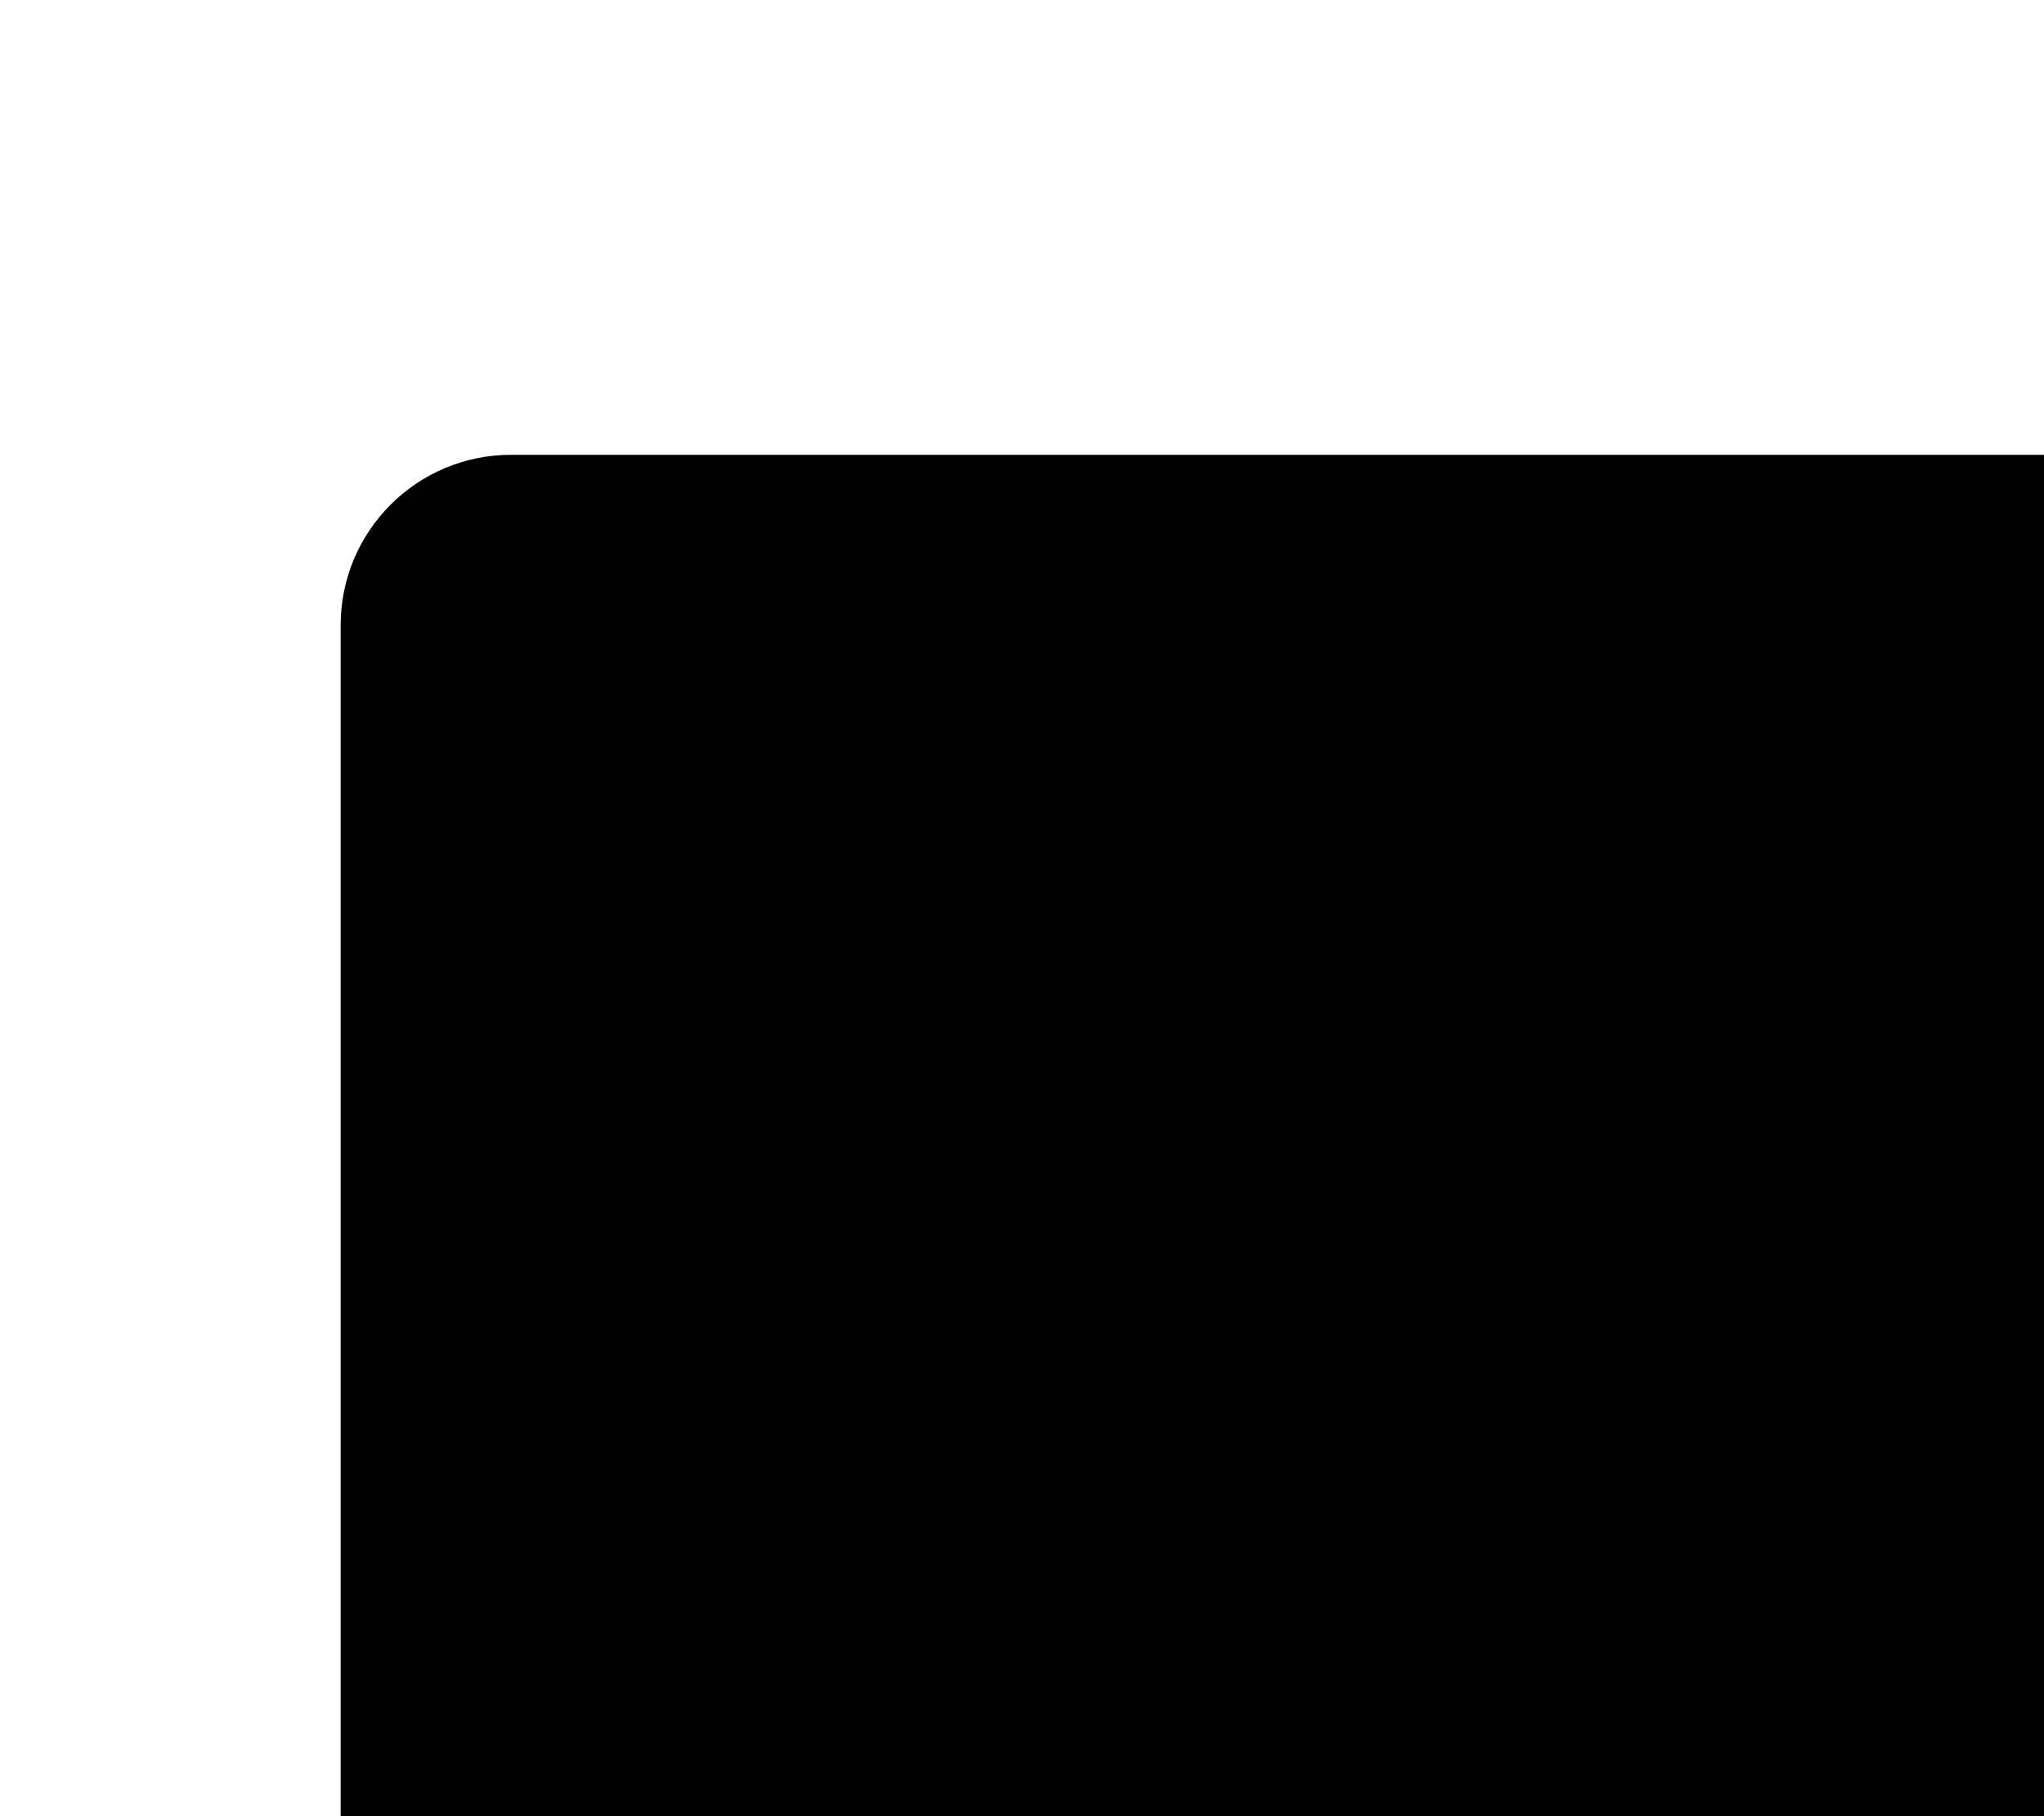
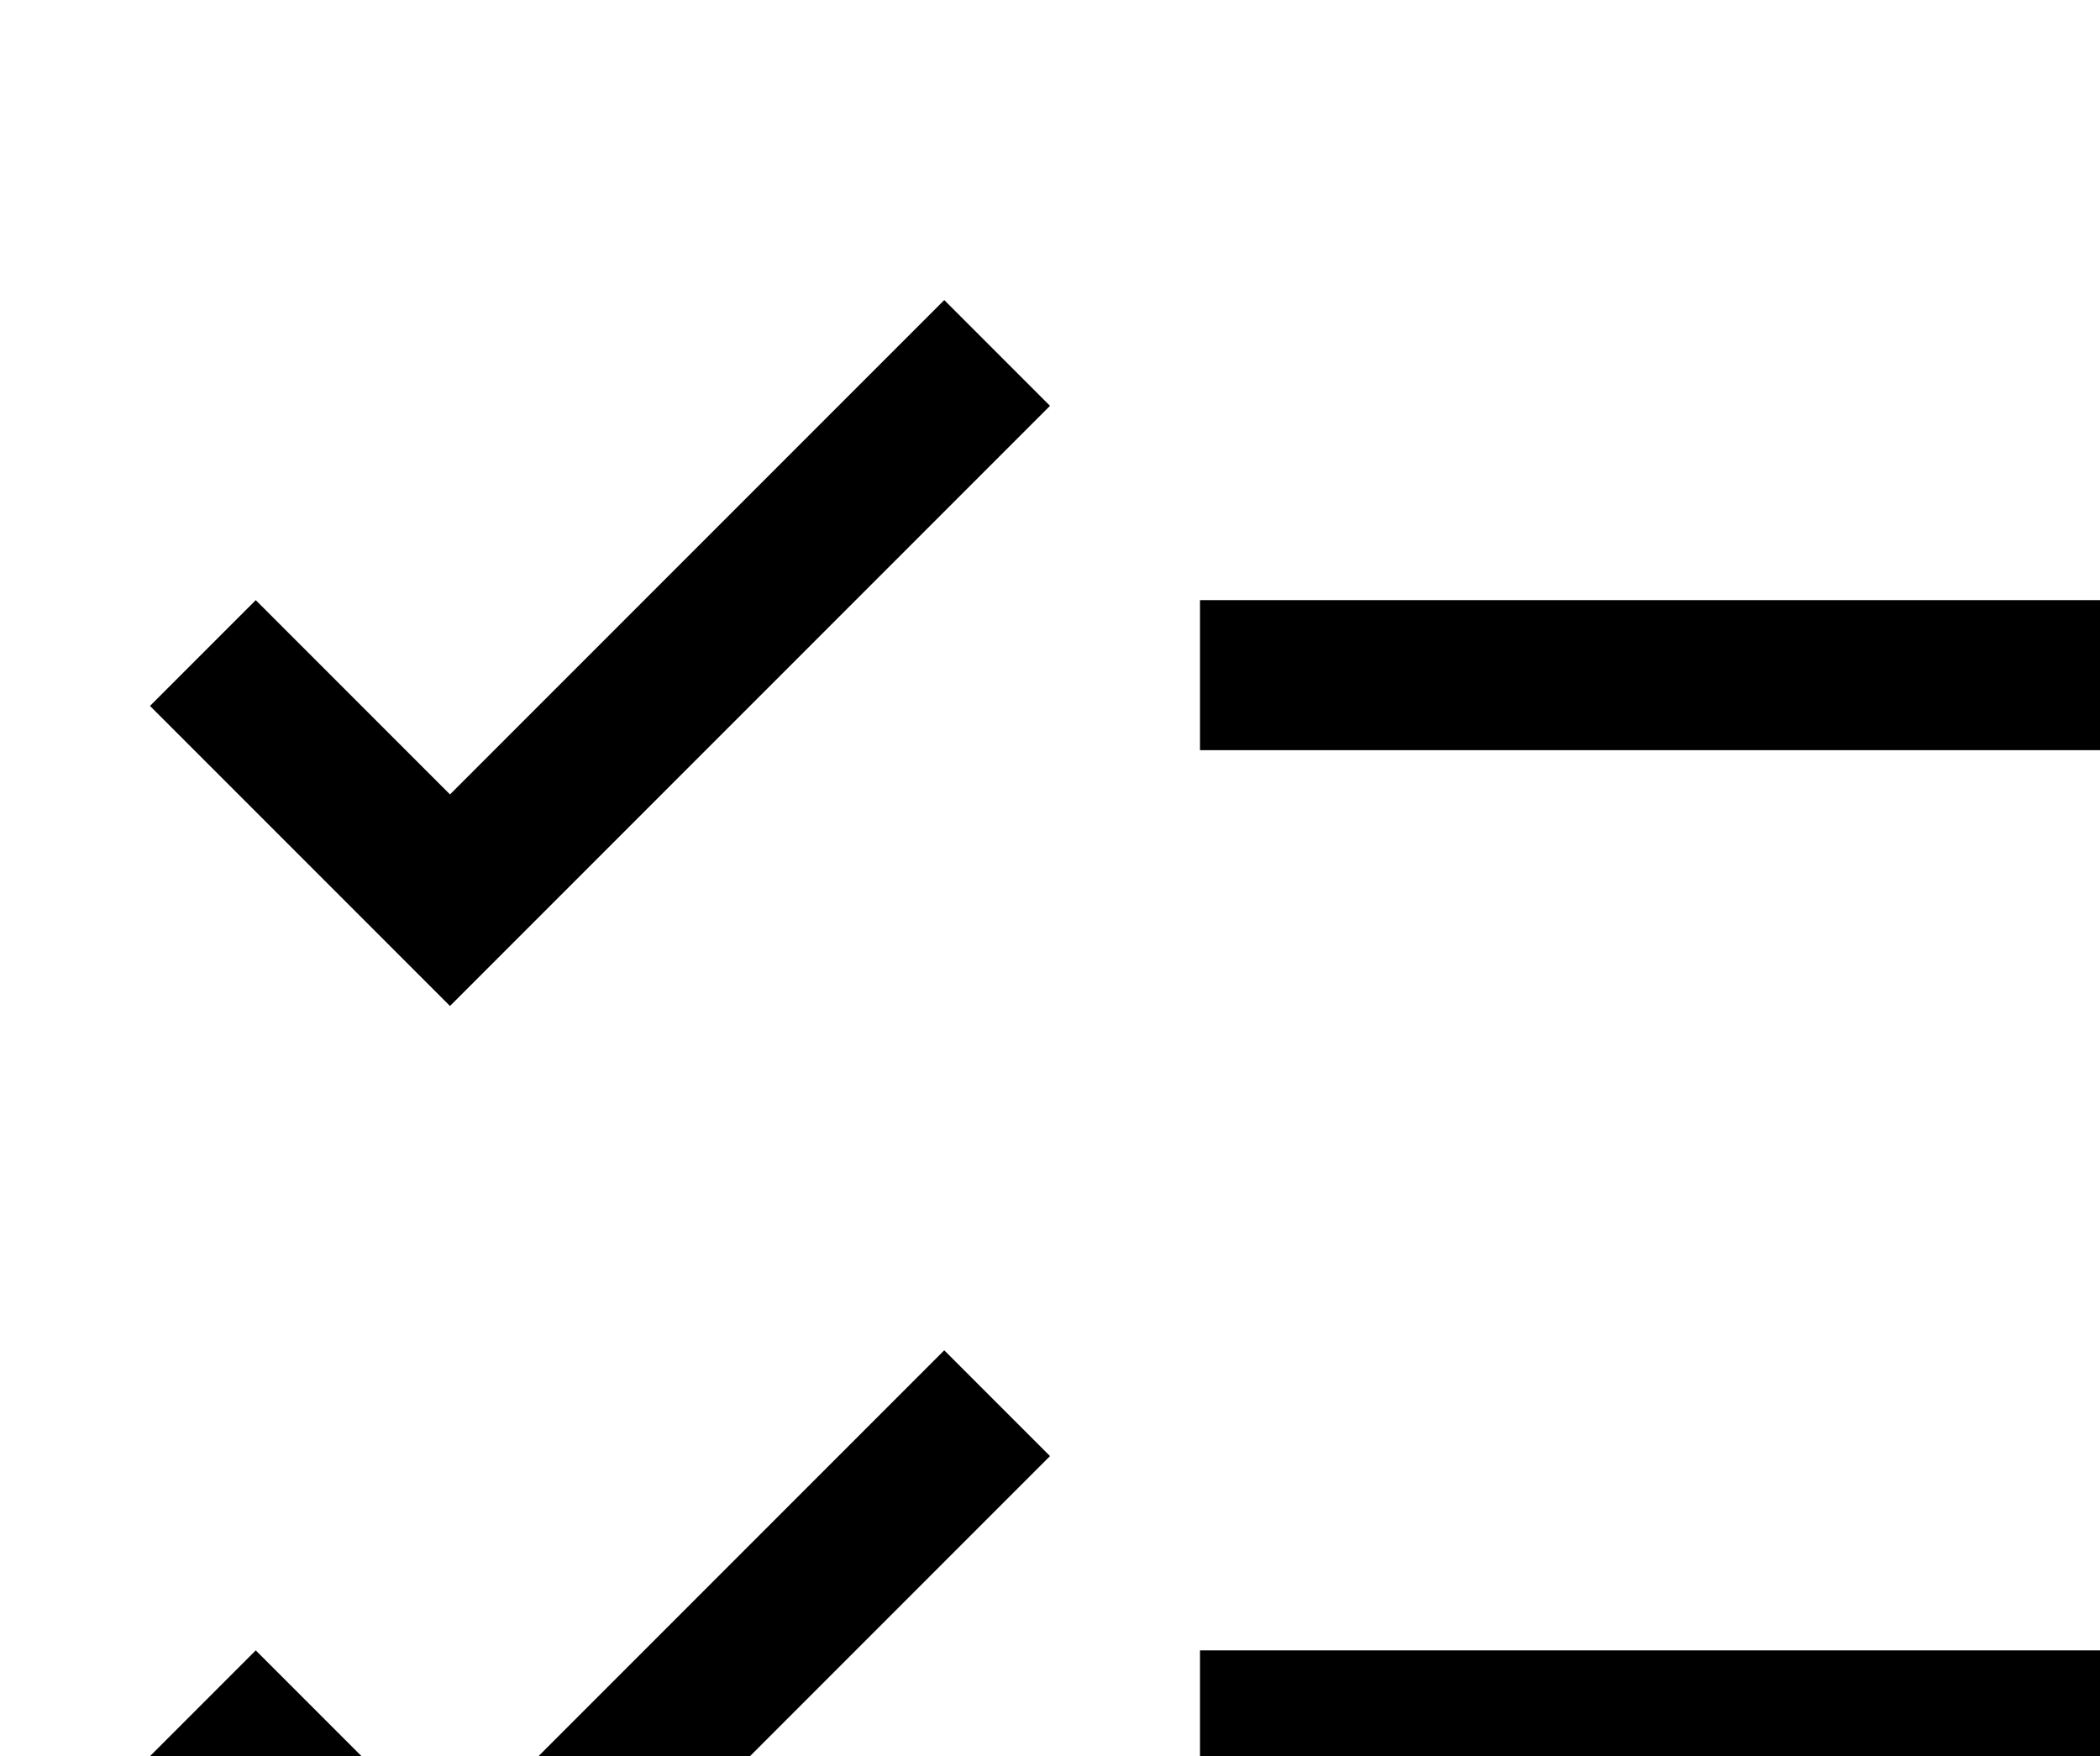
<svg xmlns="http://www.w3.org/2000/svg">
-   <path d="M10 13.33H3a1 1 0 01-1-1V3.67a1 1 0 011-1h10a1 1 0 011 1v5.66" />
-   <path d="M8.67 10.67a2.67 2.67 0 100-5.34 2.67 2.67 0 000 5.34zM14 13.33L10.67 10" />
+   <path d="M15 4H8V5H15V4Z" />
+   <path d="M3 5.295L1.705 4L1 4.705L3 6.705L7 2.705L6.295 2L3 5.295Z" />
+   <path d="M15 11H8V12H15V11Z" />
+   <path d="M3 12.295L1.705 11L1 11.705L3 13.705L7 9.705L6.295 9L3 12.295Z" />
</svg>
